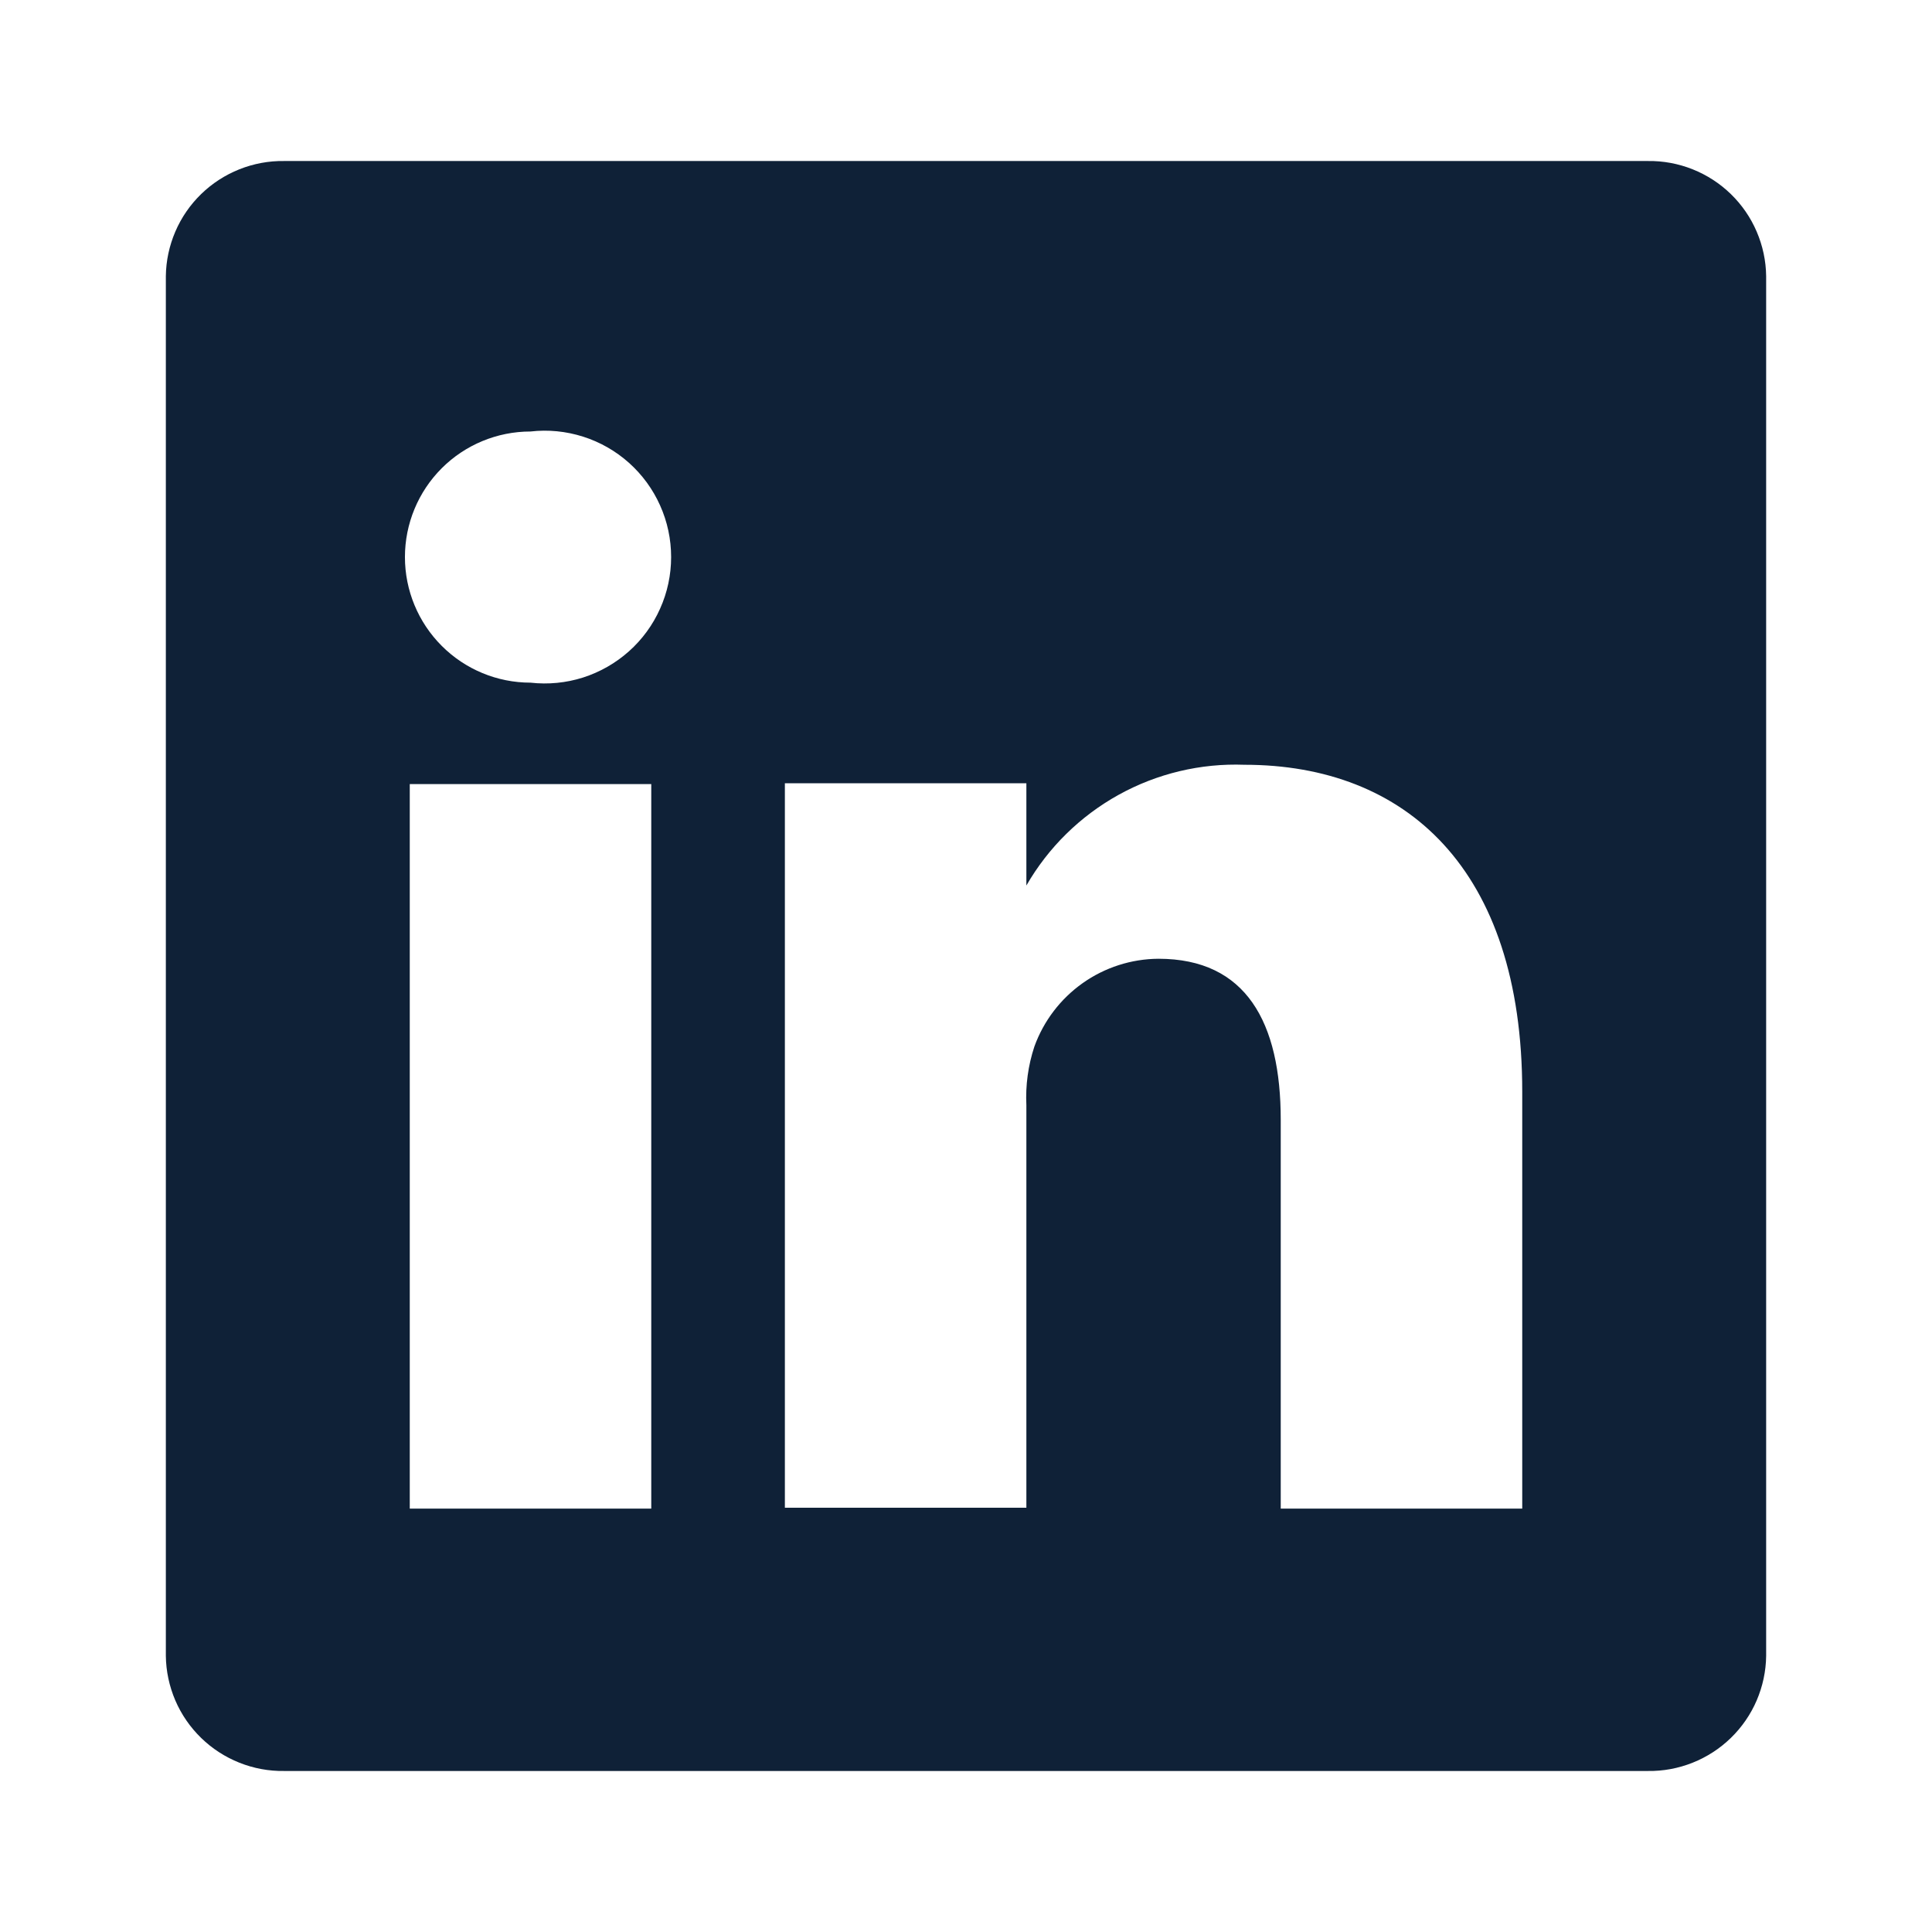
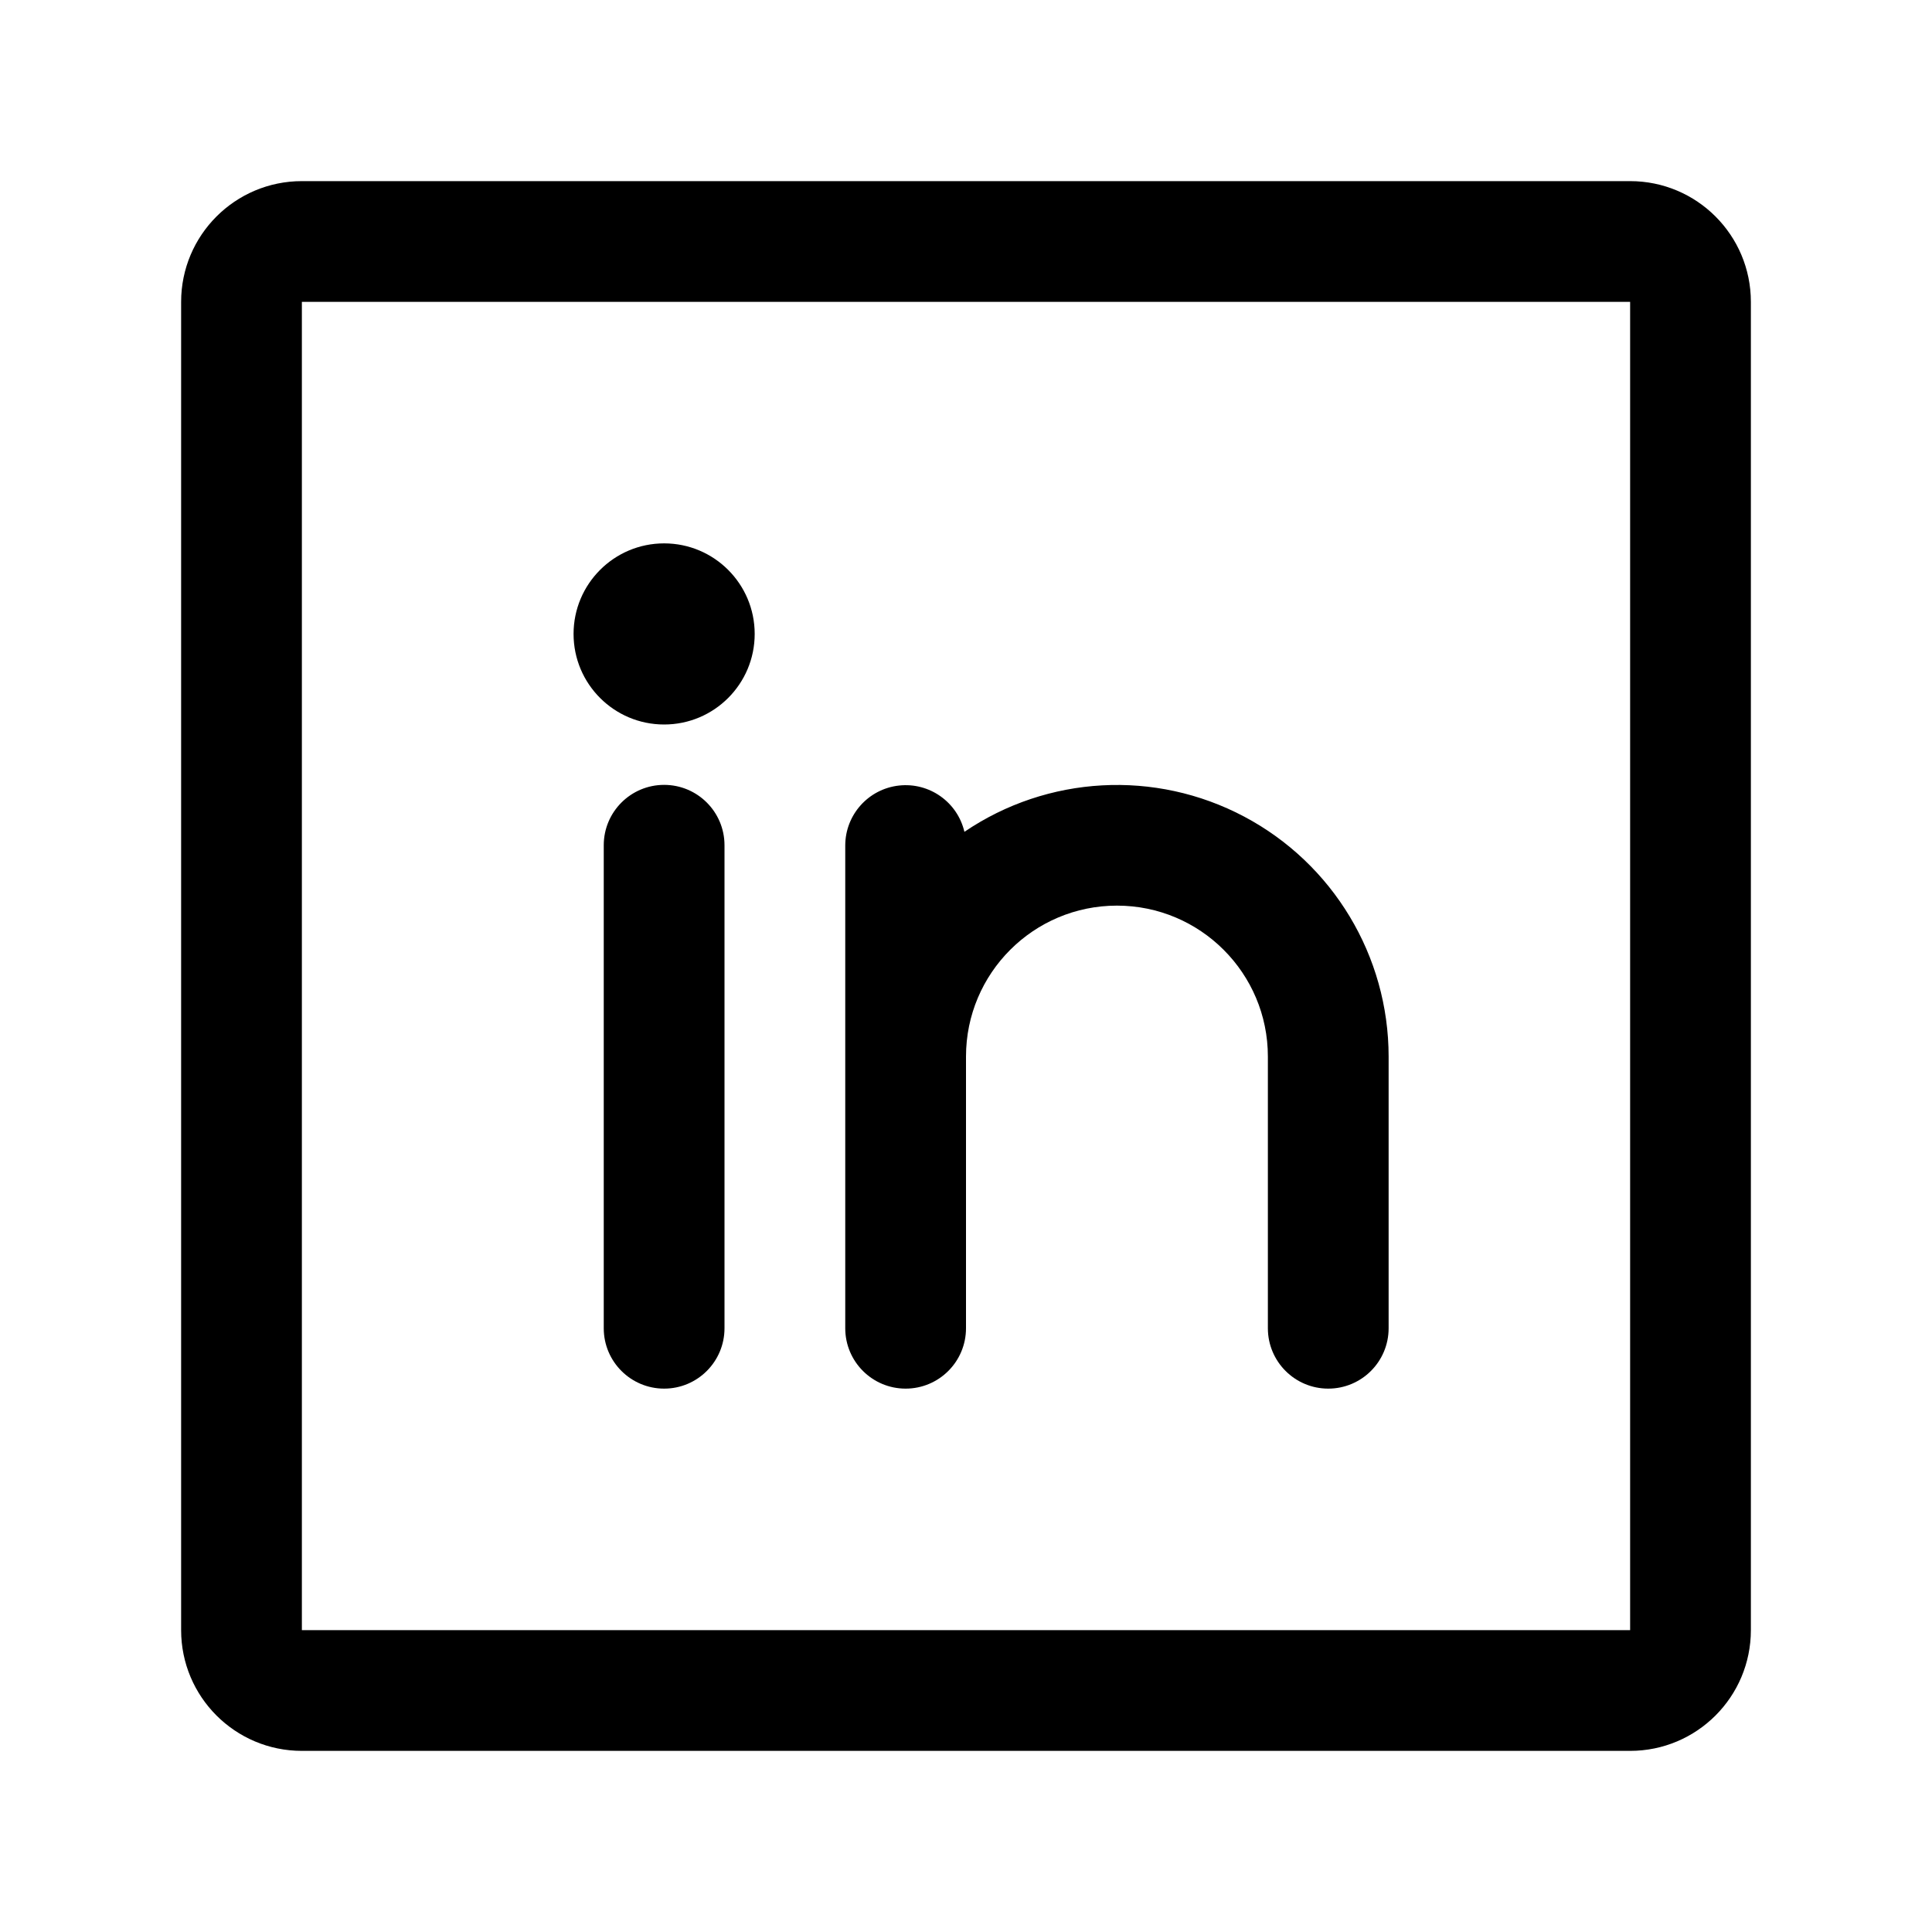
- <svg xmlns="http://www.w3.org/2000/svg" width="32" height="32" viewBox="0 0 32 32" fill="none">
-   <path d="M27.293 2.667H4.707C4.453 2.663 4.201 2.71 3.965 2.804C3.729 2.898 3.514 3.037 3.332 3.214C3.15 3.391 3.004 3.602 2.904 3.836C2.804 4.069 2.75 4.319 2.747 4.573V27.427C2.75 27.681 2.804 27.931 2.904 28.165C3.004 28.398 3.15 28.609 3.332 28.786C3.514 28.963 3.729 29.102 3.965 29.196C4.201 29.29 4.453 29.337 4.707 29.333H27.293C27.547 29.337 27.799 29.29 28.035 29.196C28.271 29.102 28.486 28.963 28.668 28.786C28.85 28.609 28.996 28.398 29.096 28.165C29.196 27.931 29.25 27.681 29.253 27.427V4.573C29.25 4.319 29.196 4.069 29.096 3.836C28.996 3.602 28.85 3.391 28.668 3.214C28.486 3.037 28.271 2.898 28.035 2.804C27.799 2.71 27.547 2.663 27.293 2.667ZM10.787 24.987H6.787V12.987H10.787V24.987ZM8.787 11.307C8.235 11.307 7.706 11.088 7.316 10.697C6.926 10.307 6.707 9.778 6.707 9.227C6.707 8.675 6.926 8.146 7.316 7.756C7.706 7.366 8.235 7.147 8.787 7.147C9.08 7.113 9.376 7.143 9.657 7.232C9.938 7.321 10.197 7.469 10.417 7.665C10.637 7.862 10.813 8.102 10.933 8.371C11.054 8.64 11.116 8.932 11.116 9.227C11.116 9.521 11.054 9.813 10.933 10.082C10.813 10.351 10.637 10.592 10.417 10.788C10.197 10.984 9.938 11.132 9.657 11.222C9.376 11.311 9.08 11.34 8.787 11.307ZM25.213 24.987H21.213V18.547C21.213 16.933 20.64 15.88 19.187 15.88C18.737 15.883 18.299 16.024 17.932 16.284C17.565 16.544 17.286 16.91 17.133 17.333C17.029 17.647 16.984 17.977 17 18.307V24.973H13C13 24.973 13 14.067 13 12.973H17V14.667C17.363 14.036 17.892 13.517 18.529 13.164C19.165 12.812 19.886 12.64 20.613 12.667C23.28 12.667 25.213 14.387 25.213 18.08V24.987Z" fill="#0F2137" />
+ <svg xmlns="http://www.w3.org/2000/svg" width="32" height="32" fill="#000000" viewBox="0 0 256 256">
+   <path d="M216,24H40A16,16,0,0,0,24,40V216a16,16,0,0,0,16,16H216a16,16,0,0,0,16-16V40A16,16,0,0,0,216,24Zm0,192H40V40H216V216ZM96,112v64a8,8,0,0,1-16,0V112a8,8,0,0,1,16,0Zm88,28v36a8,8,0,0,1-16,0V140a20,20,0,0,0-40,0v36a8,8,0,0,1-16,0V112a8,8,0,0,1,15.79-1.78A36,36,0,0,1,184,140ZM100,84A12,12,0,1,1,88,72,12,12,0,0,1,100,84Z" />
</svg>
